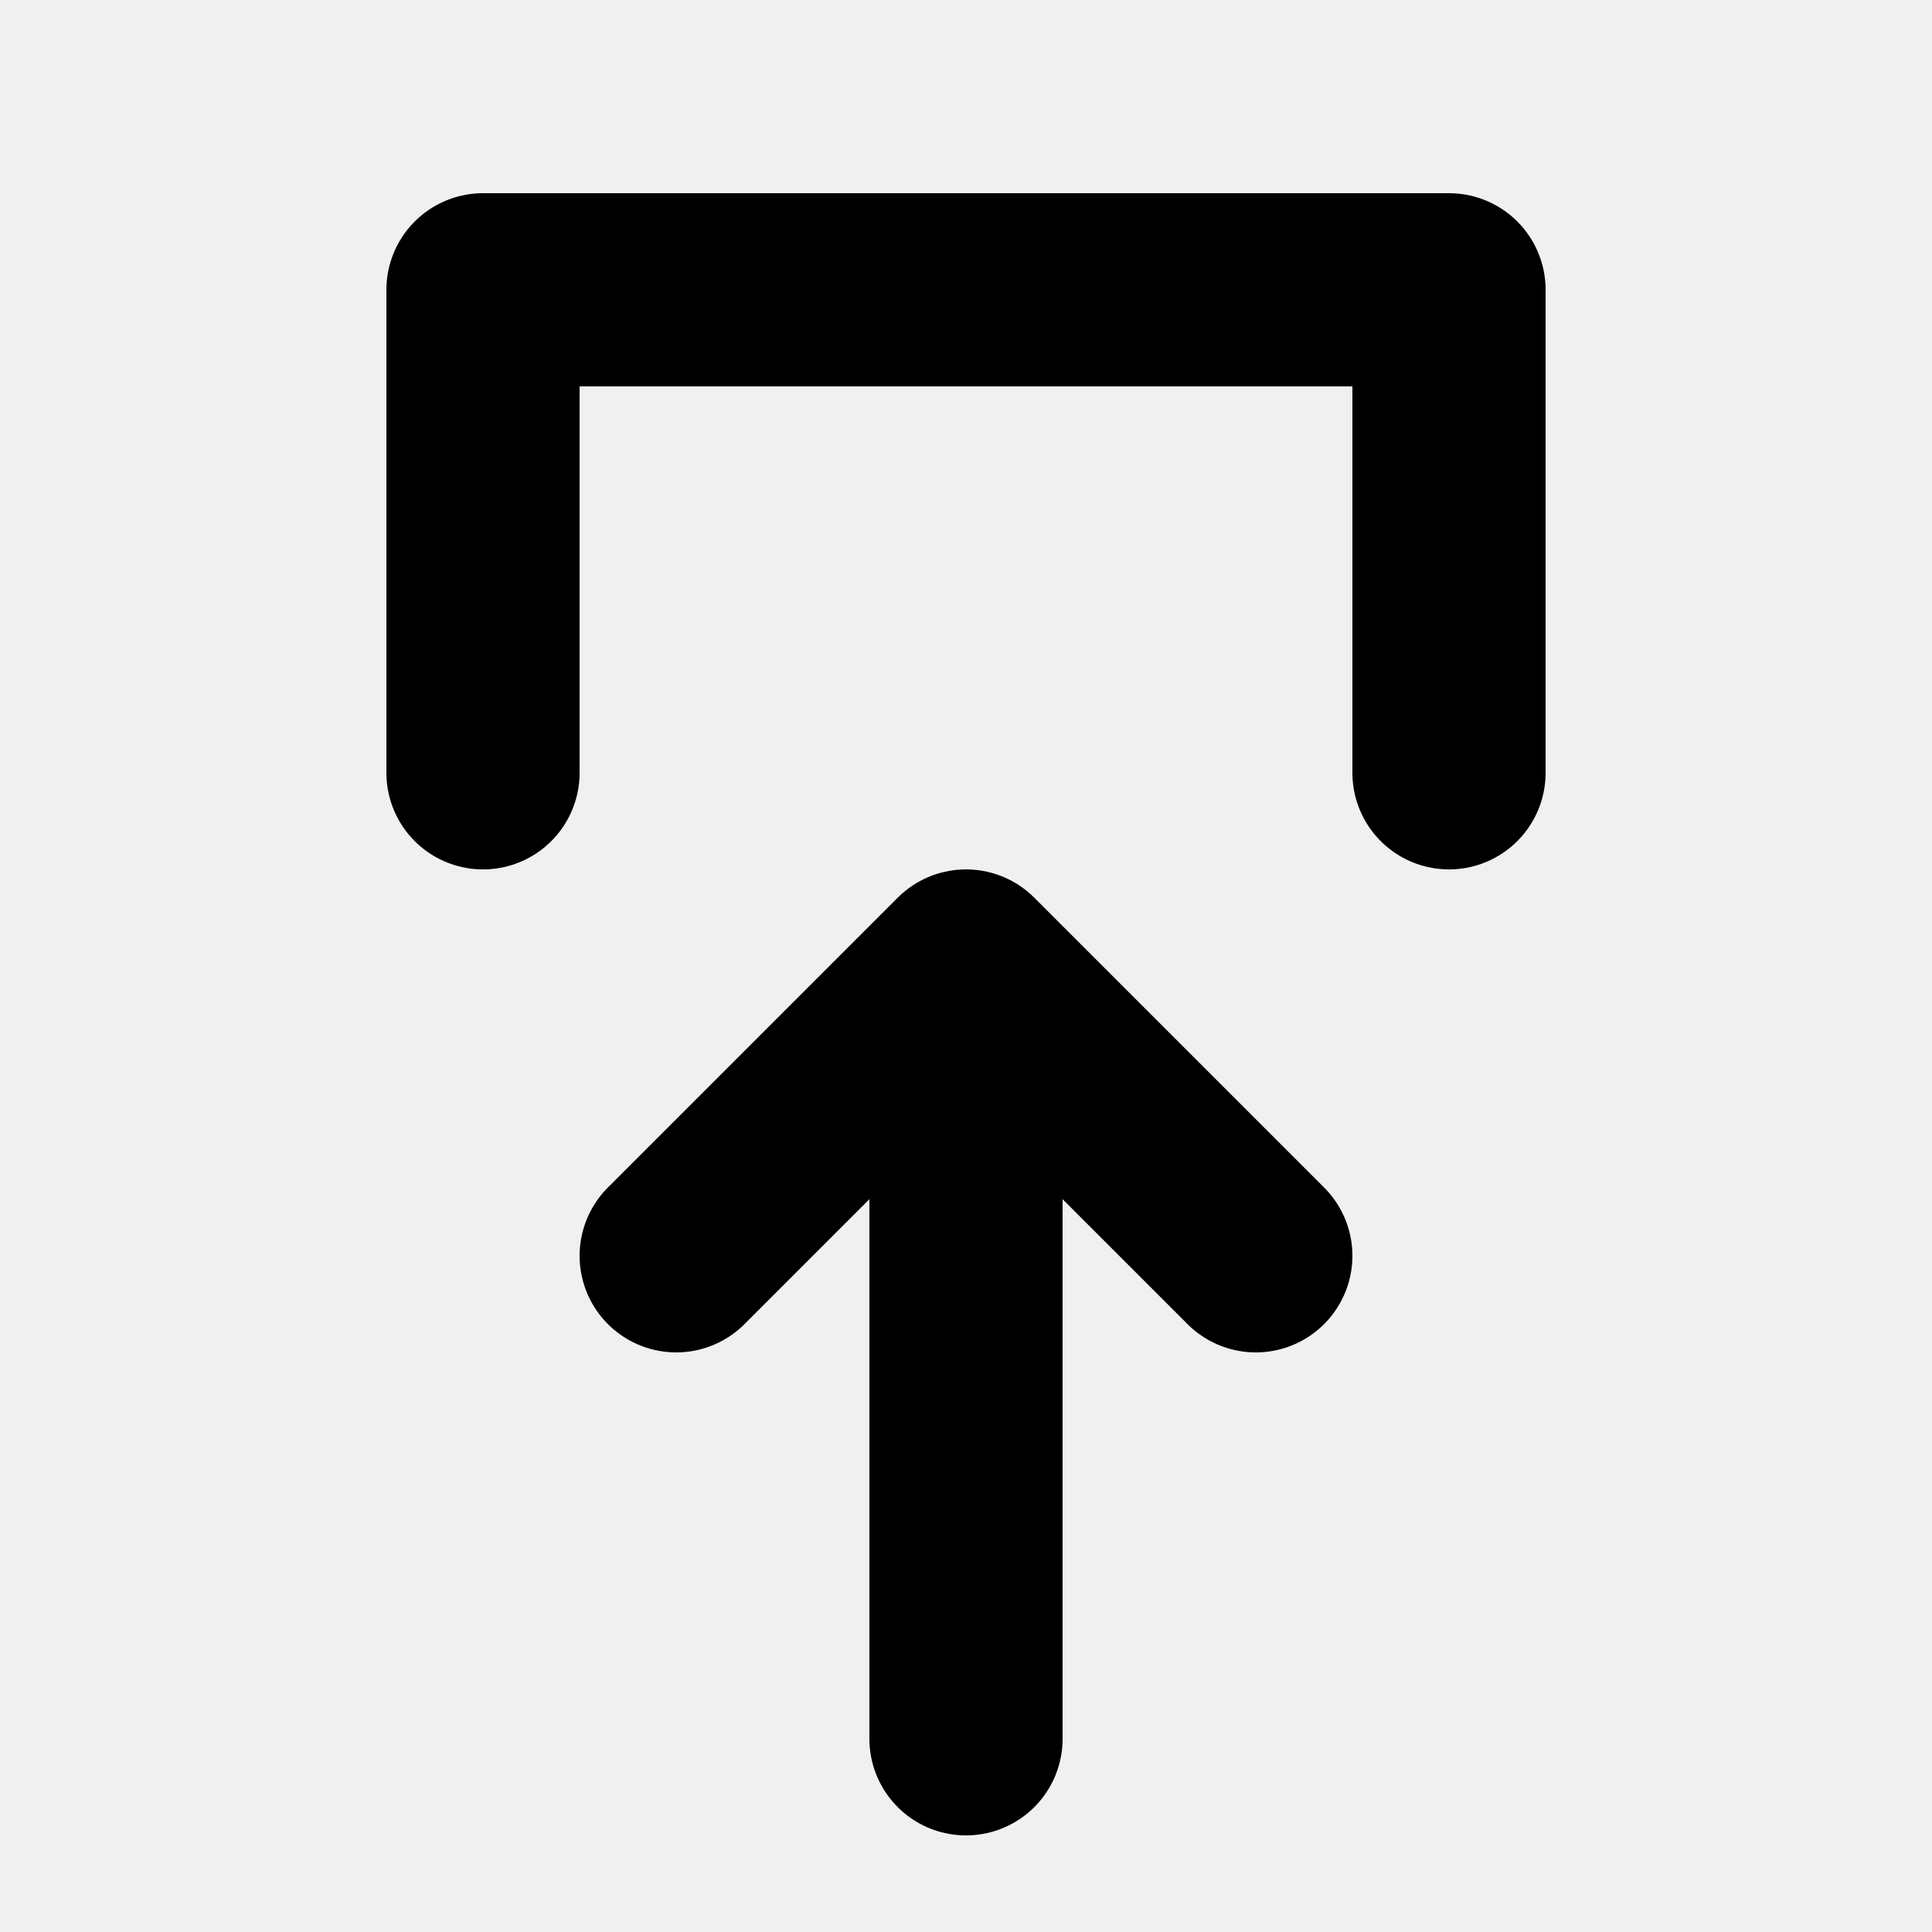
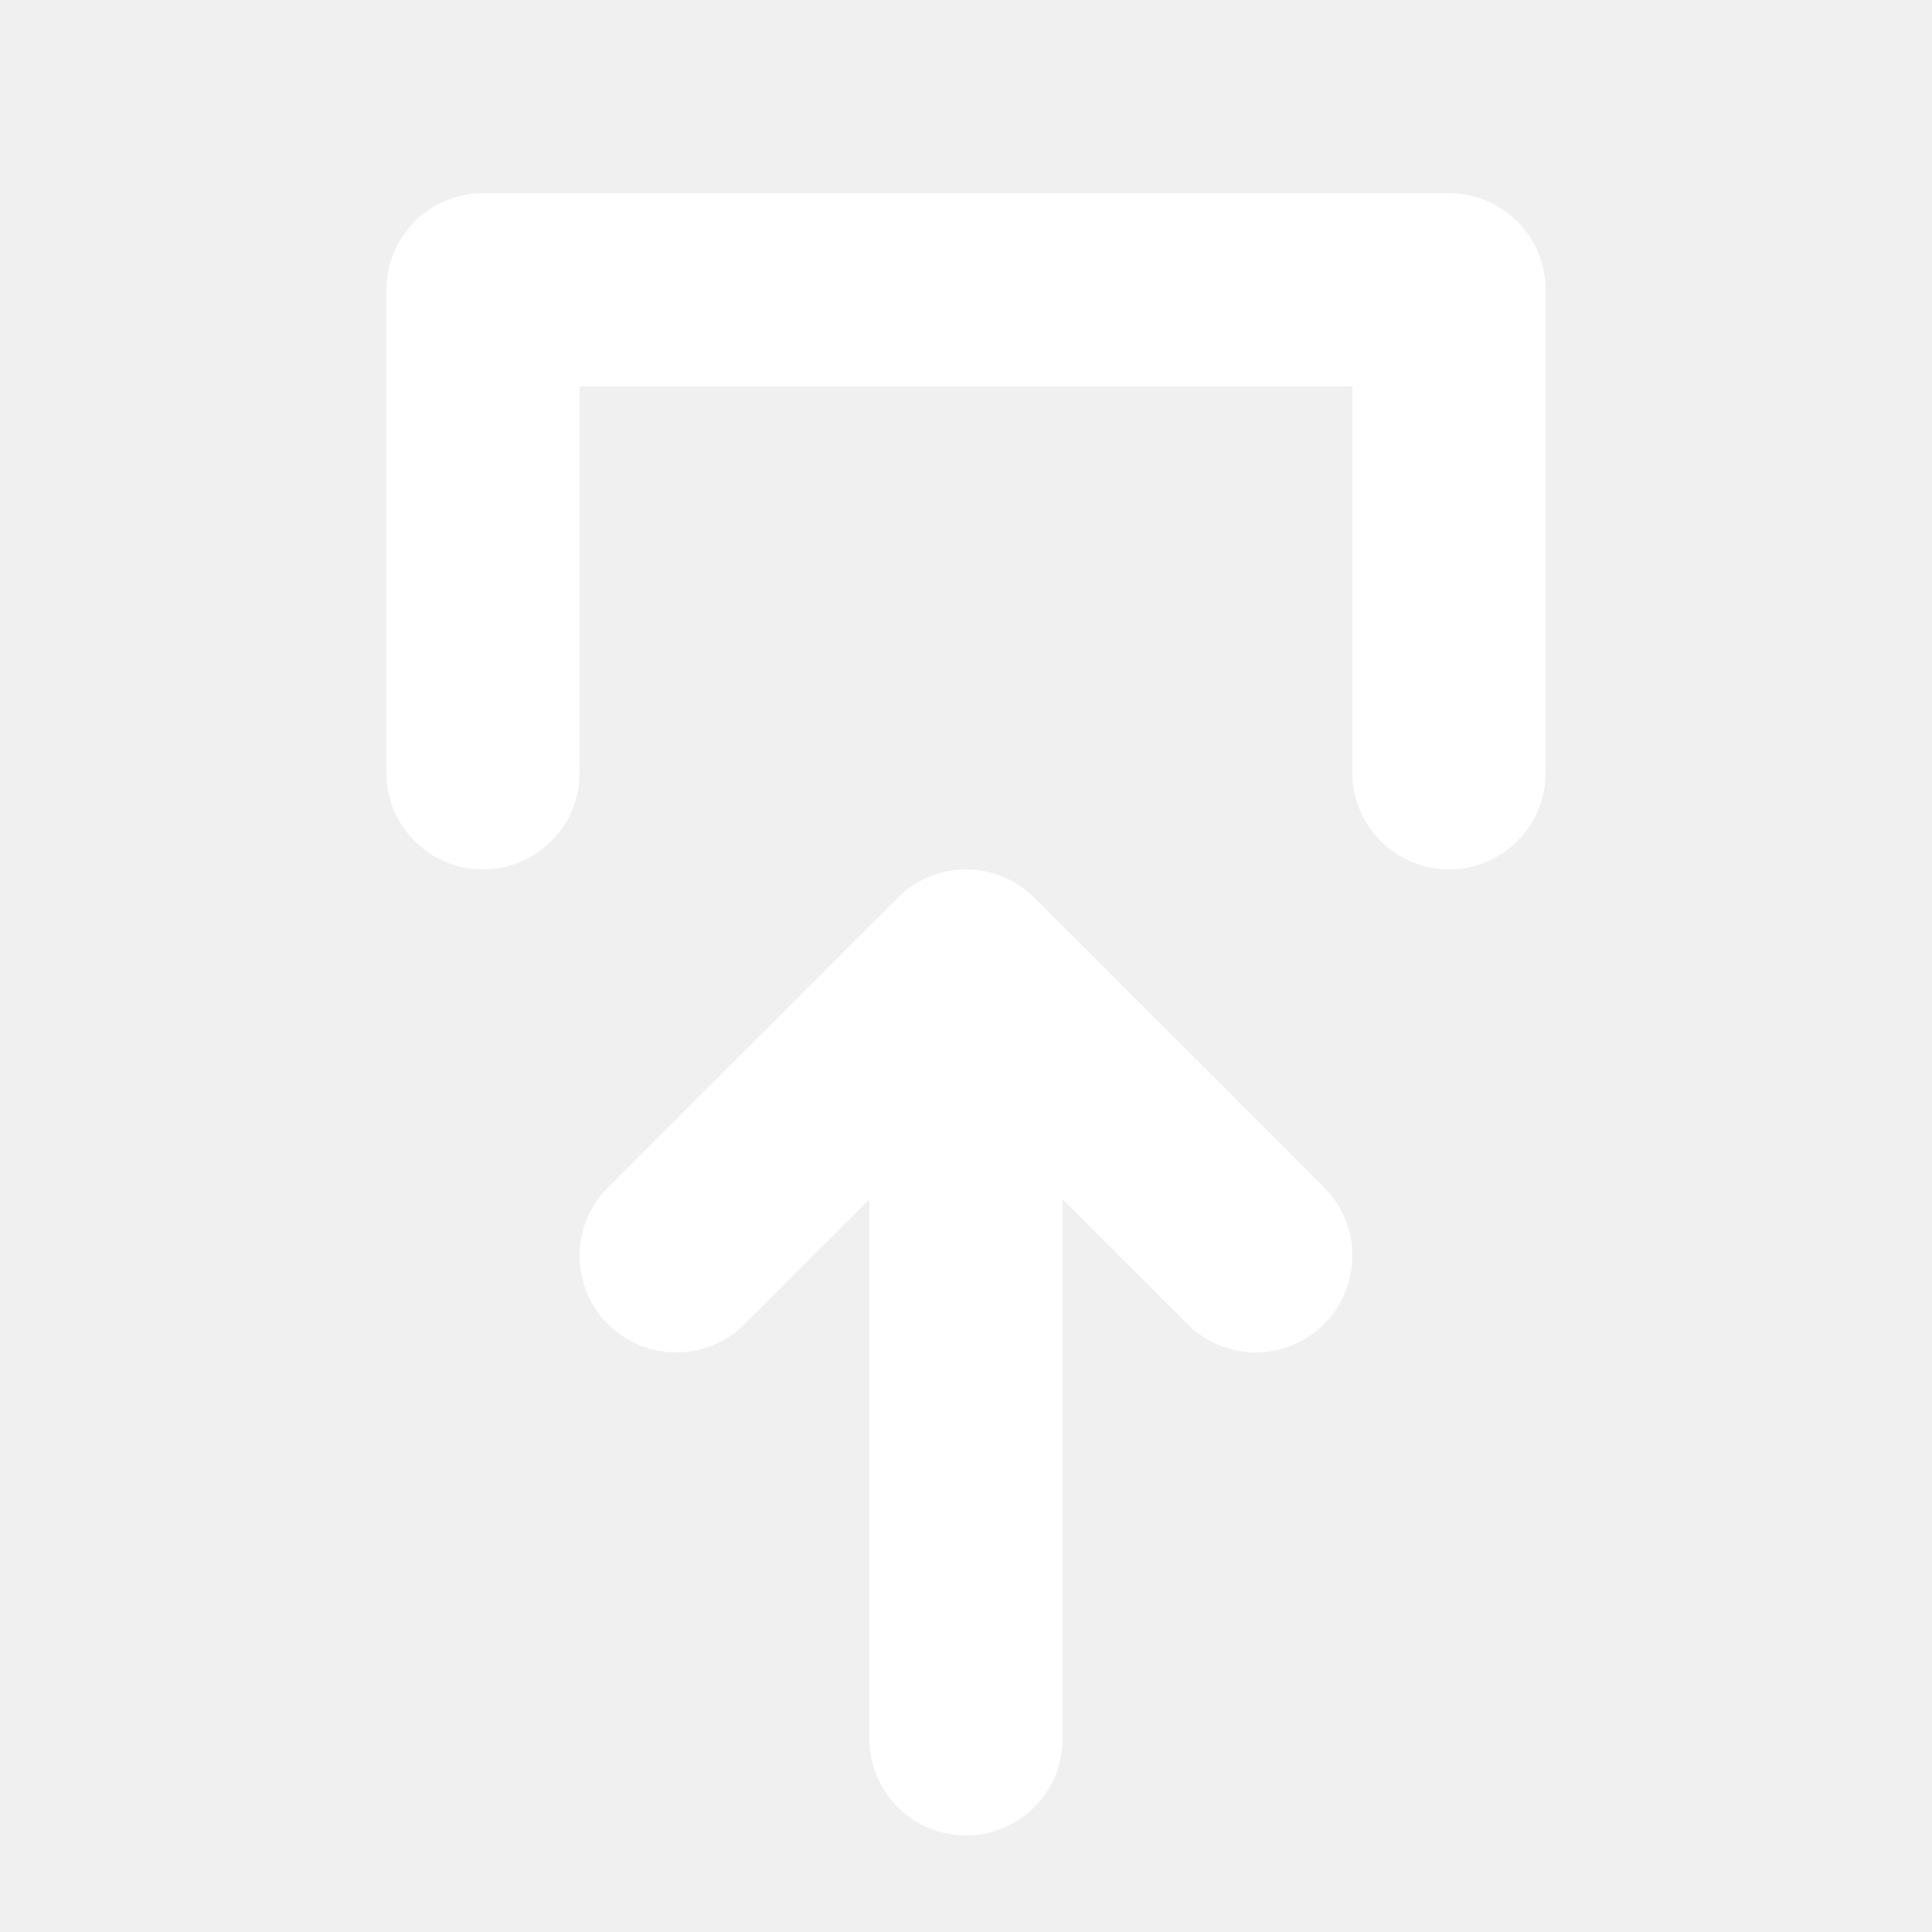
- <svg xmlns="http://www.w3.org/2000/svg" viewBox="0 0 20 20" fill="currentColor">
-   <path d="M10 18V10m0 0l3 3m-3-3l-3 3" stroke="currentColor" stroke-width="2" stroke-linecap="round" stroke-linejoin="round" fill="none" />
-   <path d="M5 8V3h10v5" stroke="currentColor" stroke-width="2" stroke-linecap="round" stroke-linejoin="round" fill="none" />
+ <svg xmlns="http://www.w3.org/2000/svg" viewBox="0 0 20 20" fill="none">
+   <path d="M10 18V10m0 0l3 3m-3-3l-3 3" stroke="#ffffff" stroke-width="2" stroke-linecap="round" stroke-linejoin="round" />
+   <path d="M5 8V3h10v5" stroke="#ffffff" stroke-width="2" stroke-linecap="round" stroke-linejoin="round" />
</svg>
